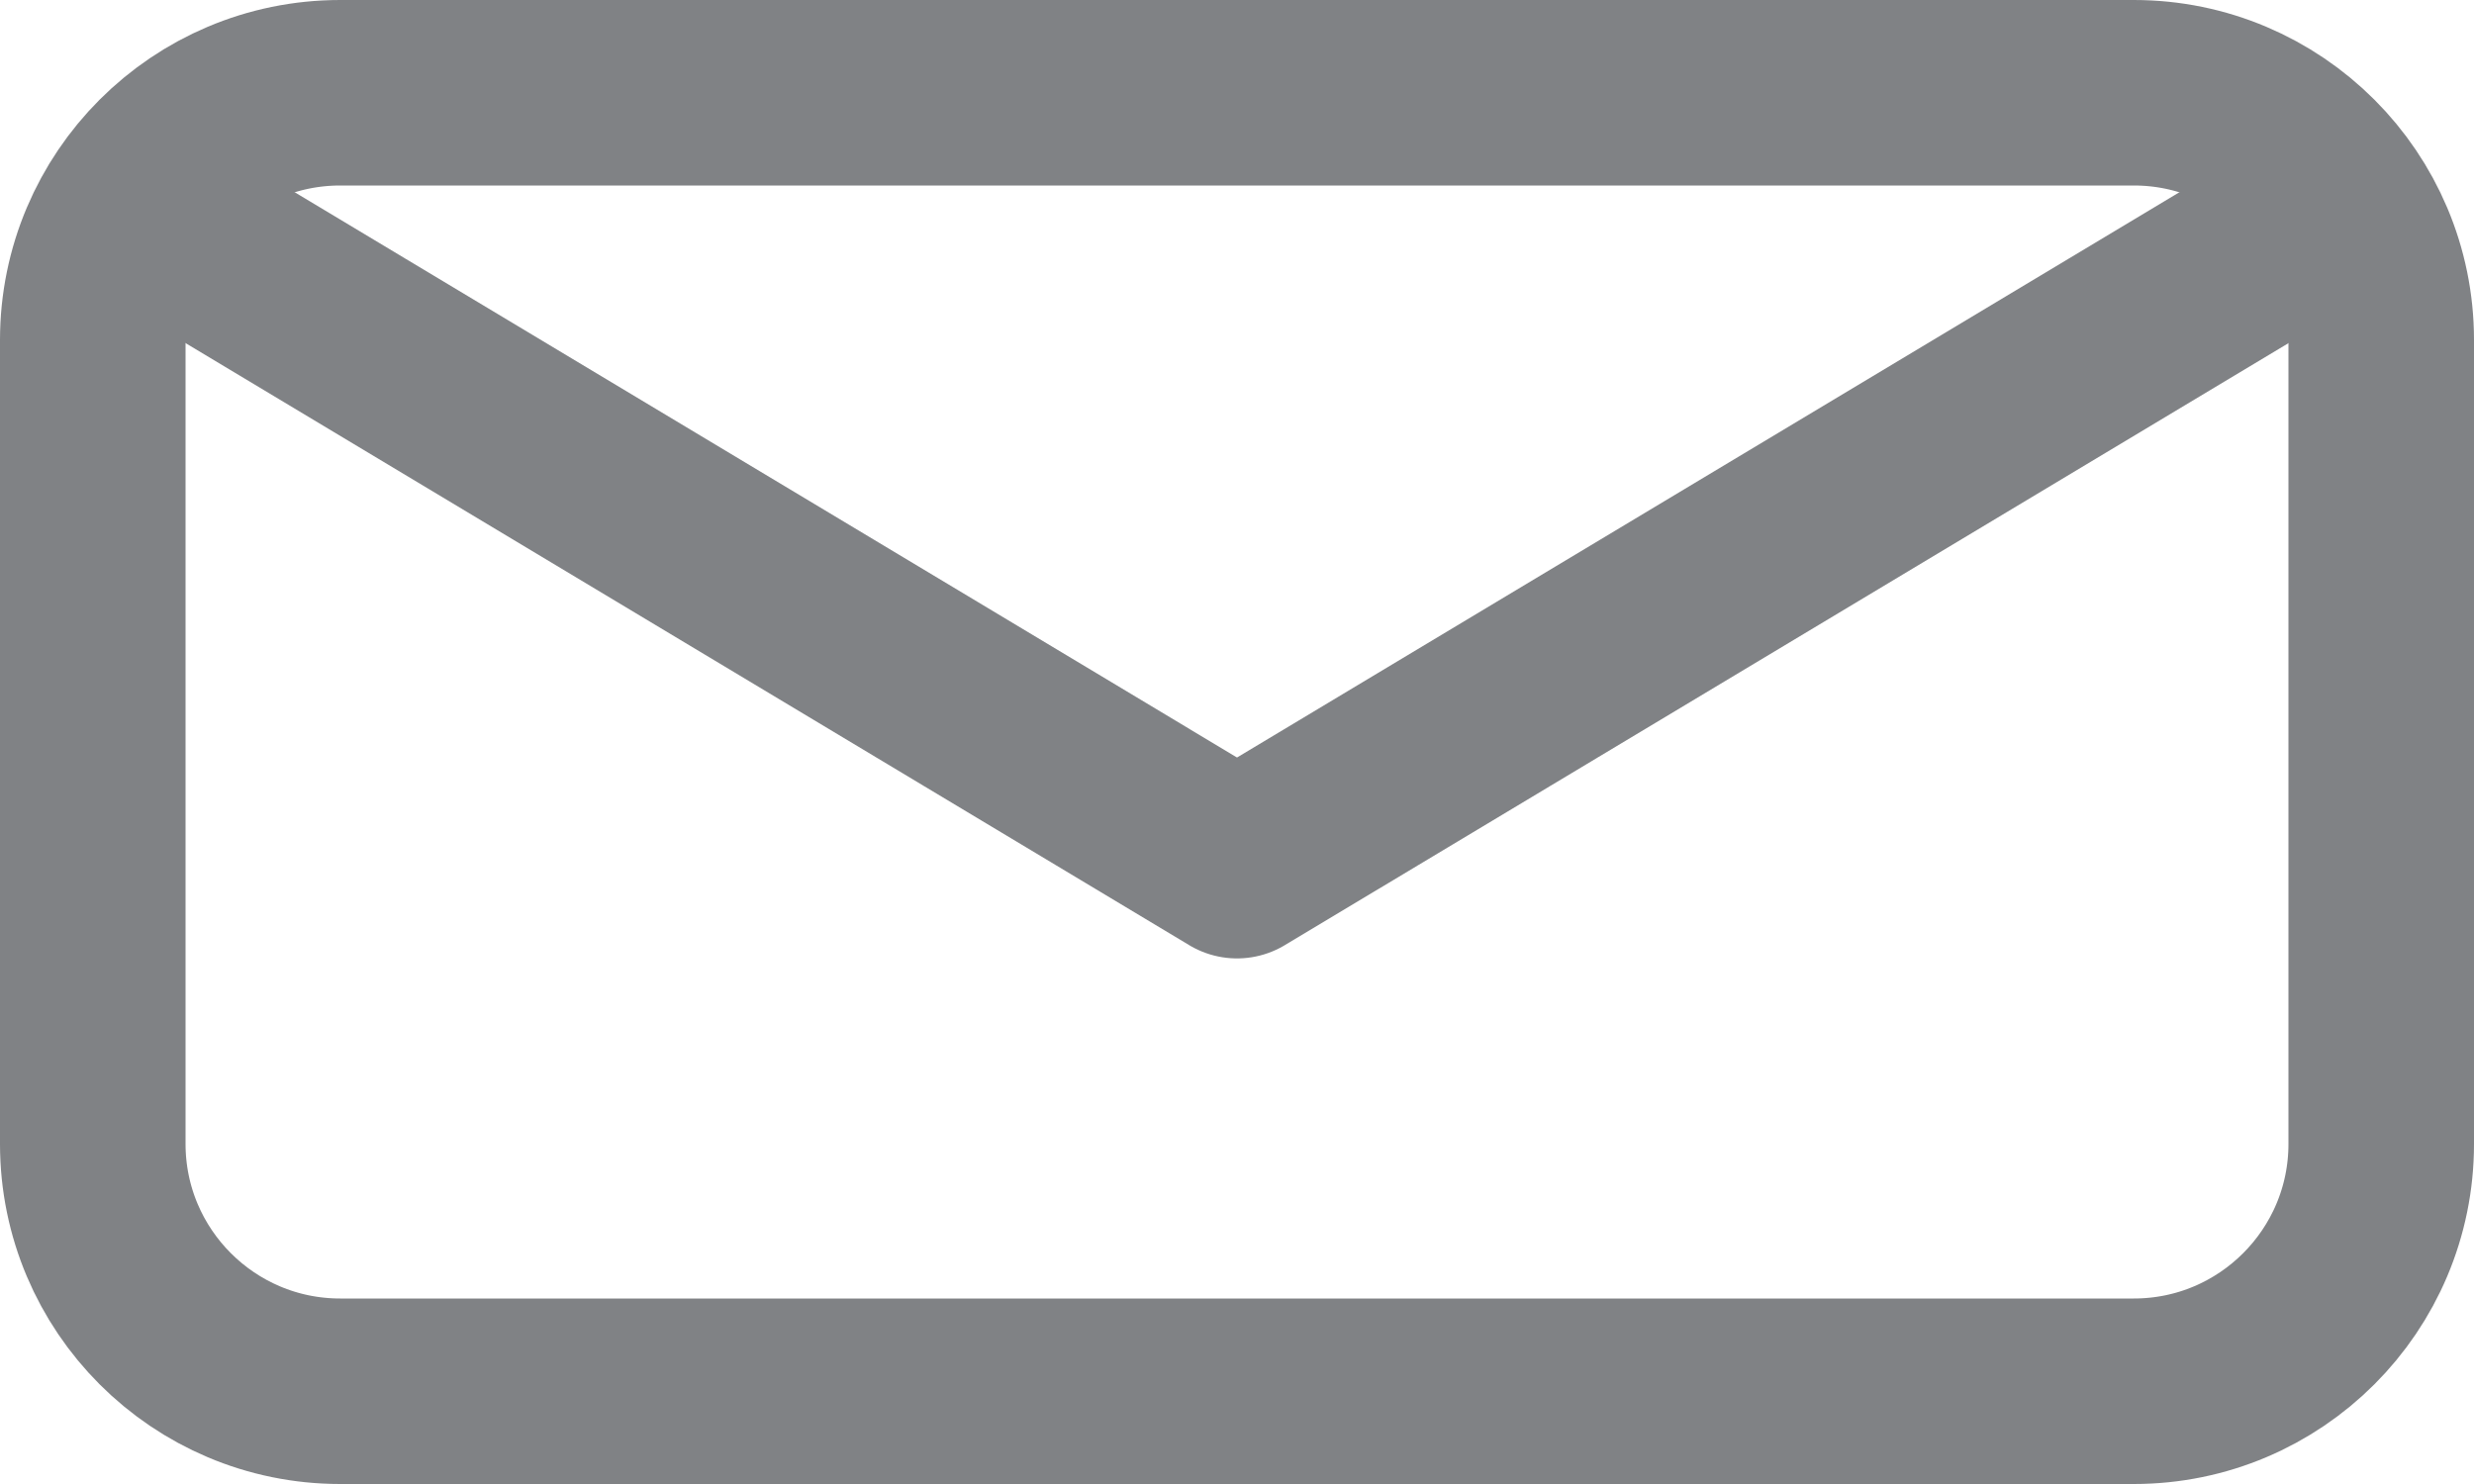
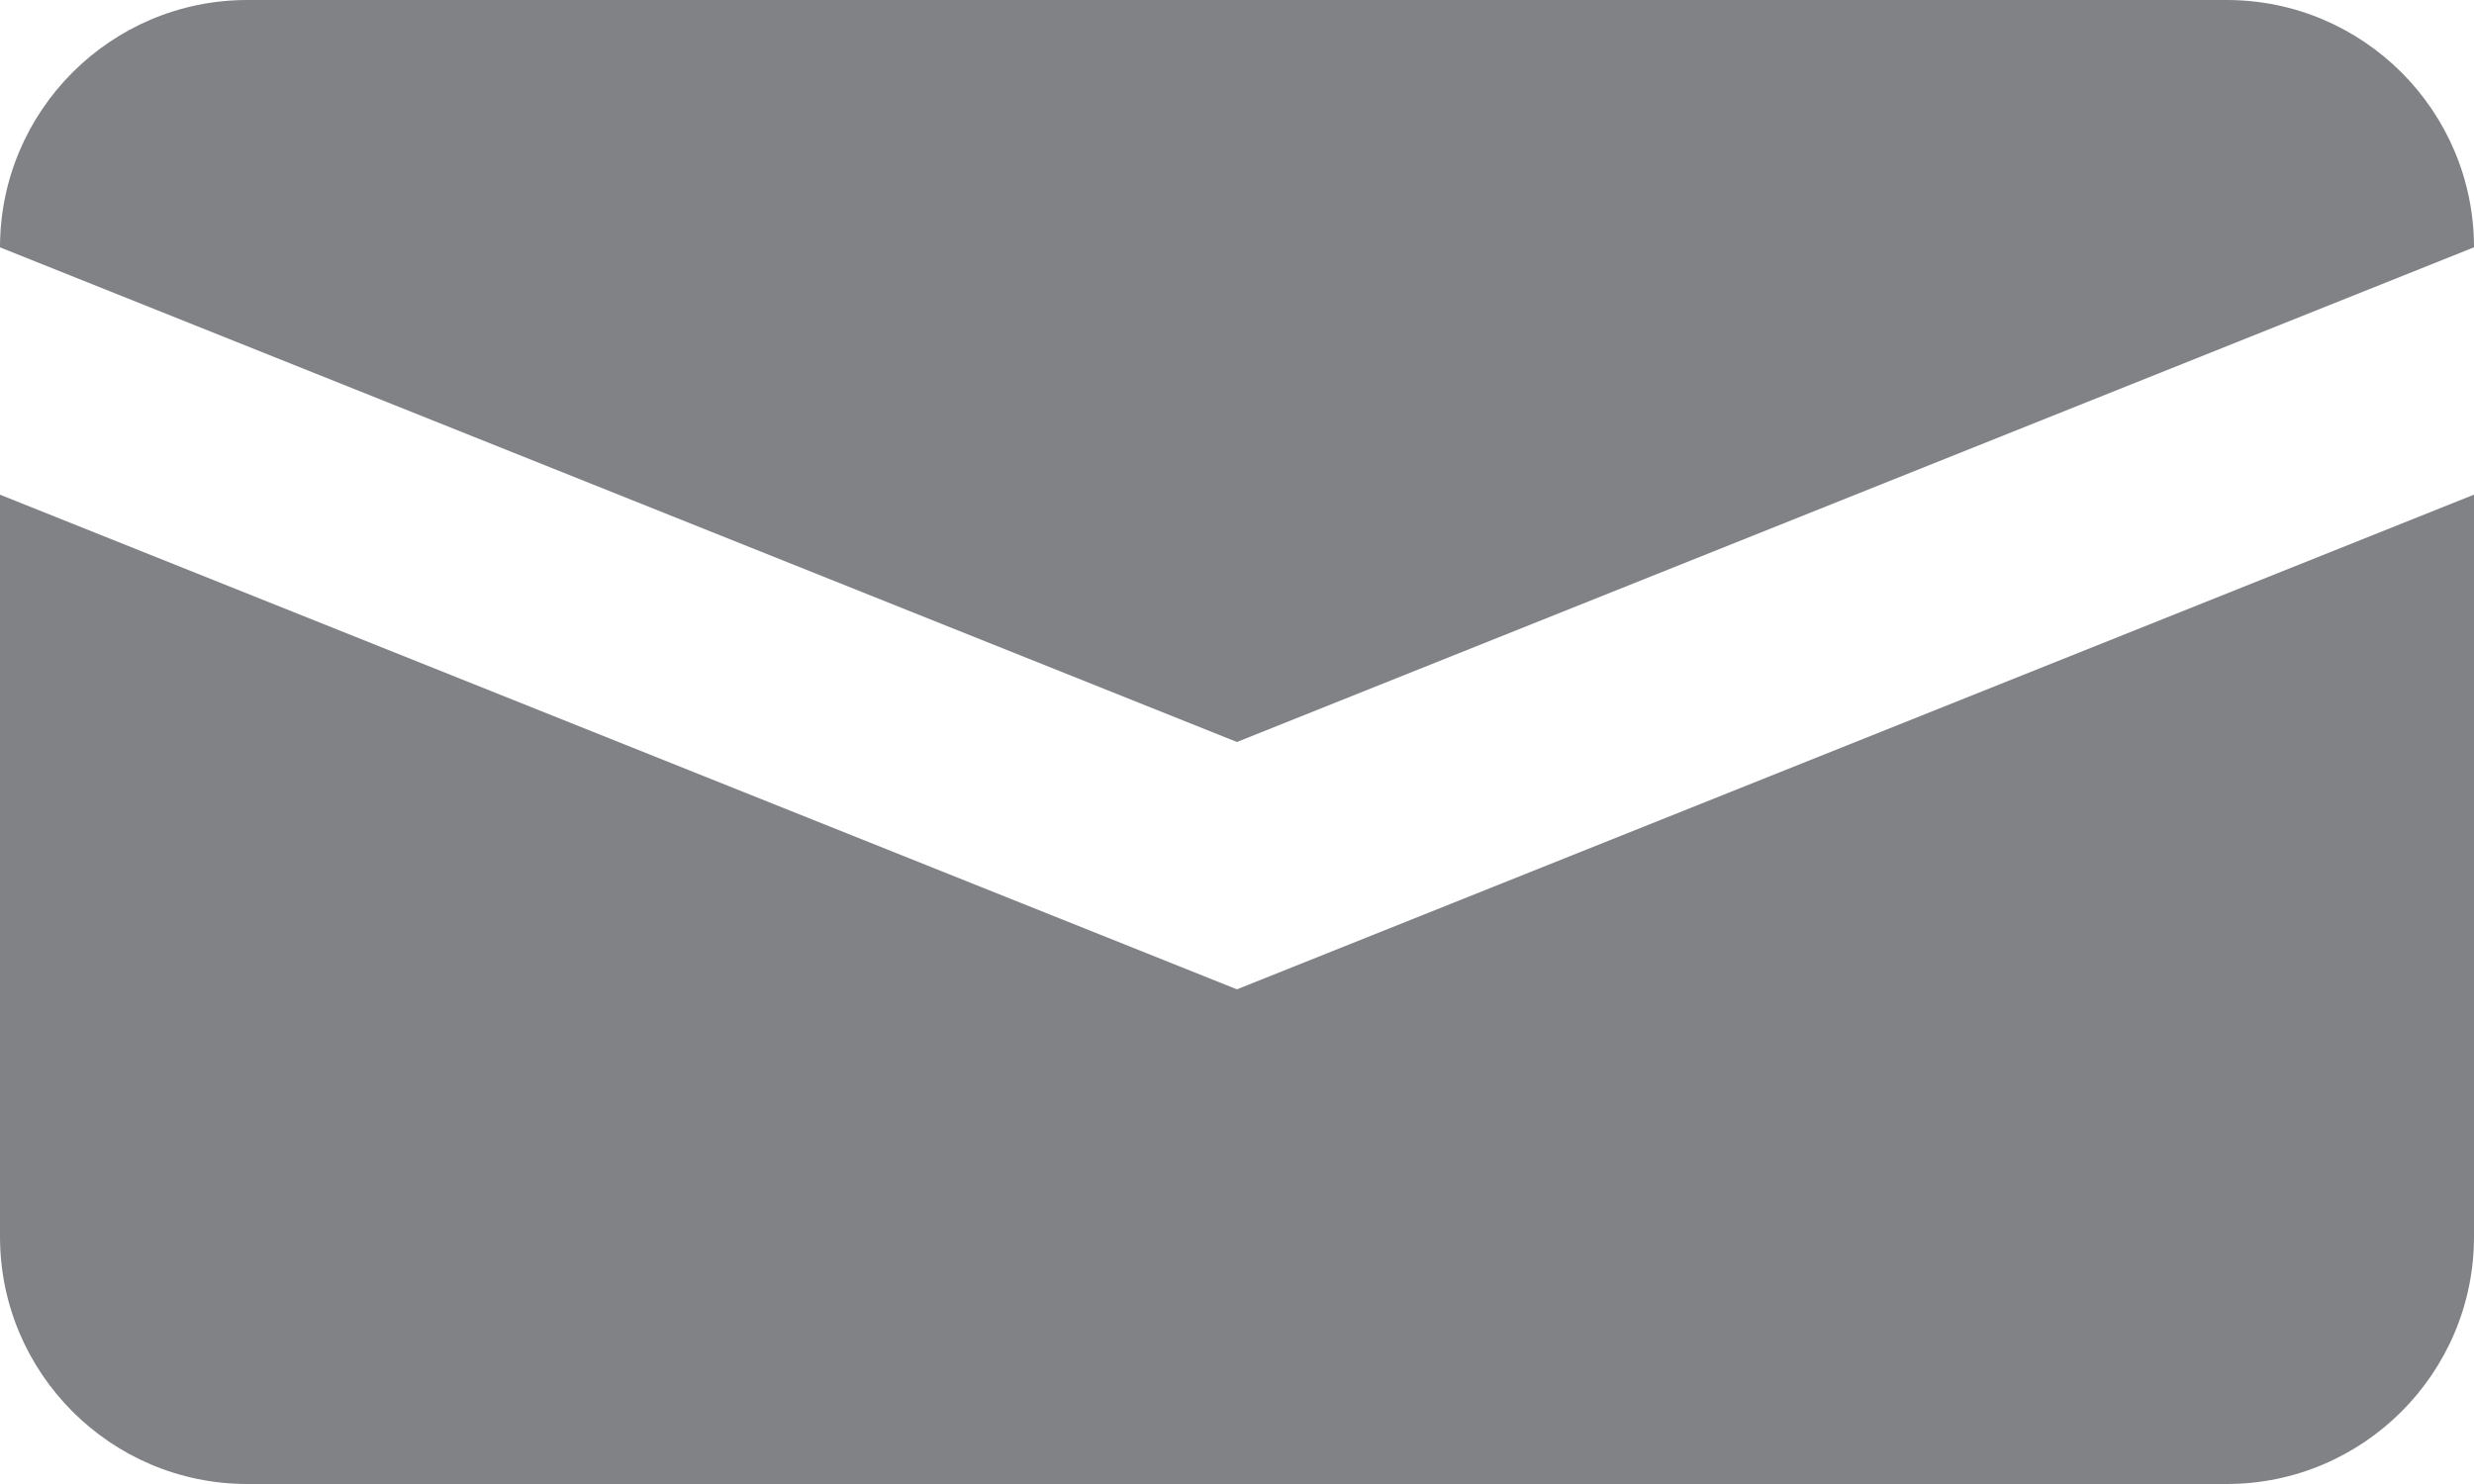
<svg xmlns="http://www.w3.org/2000/svg" width="20" height="12" viewBox="0 0 20 12" enable-background="new 0 0 20 12">
-   <g fill="none" stroke="#808285" stroke-width="1.5" stroke-miterlimit="10">
-     <path stroke-linejoin="round" d="M.742,1.445 10,7 19.257,1.446" />
-     <path d="m19.25,9.25c0,1.104-.896,2-2,2h-14.5c-1.104,0-2-.896-2-2v-6.5c0-1.104 .896-2 2-2h14.5c1.104,0 2,.896 2,2v6.5z" />
+   <g fill="#808285">
+     <path d="m20,10c0,1.104-.896,2-2,2h-16c-1.104,0-2-.896-2-2v-6l10,4 10-4v6z" />
+     <path d="M10,6L0,2c0-1.104,0.896-2,2-2h16c1.104,0,2,0.896,2,2L10,6z" />
  </g>
</svg>
